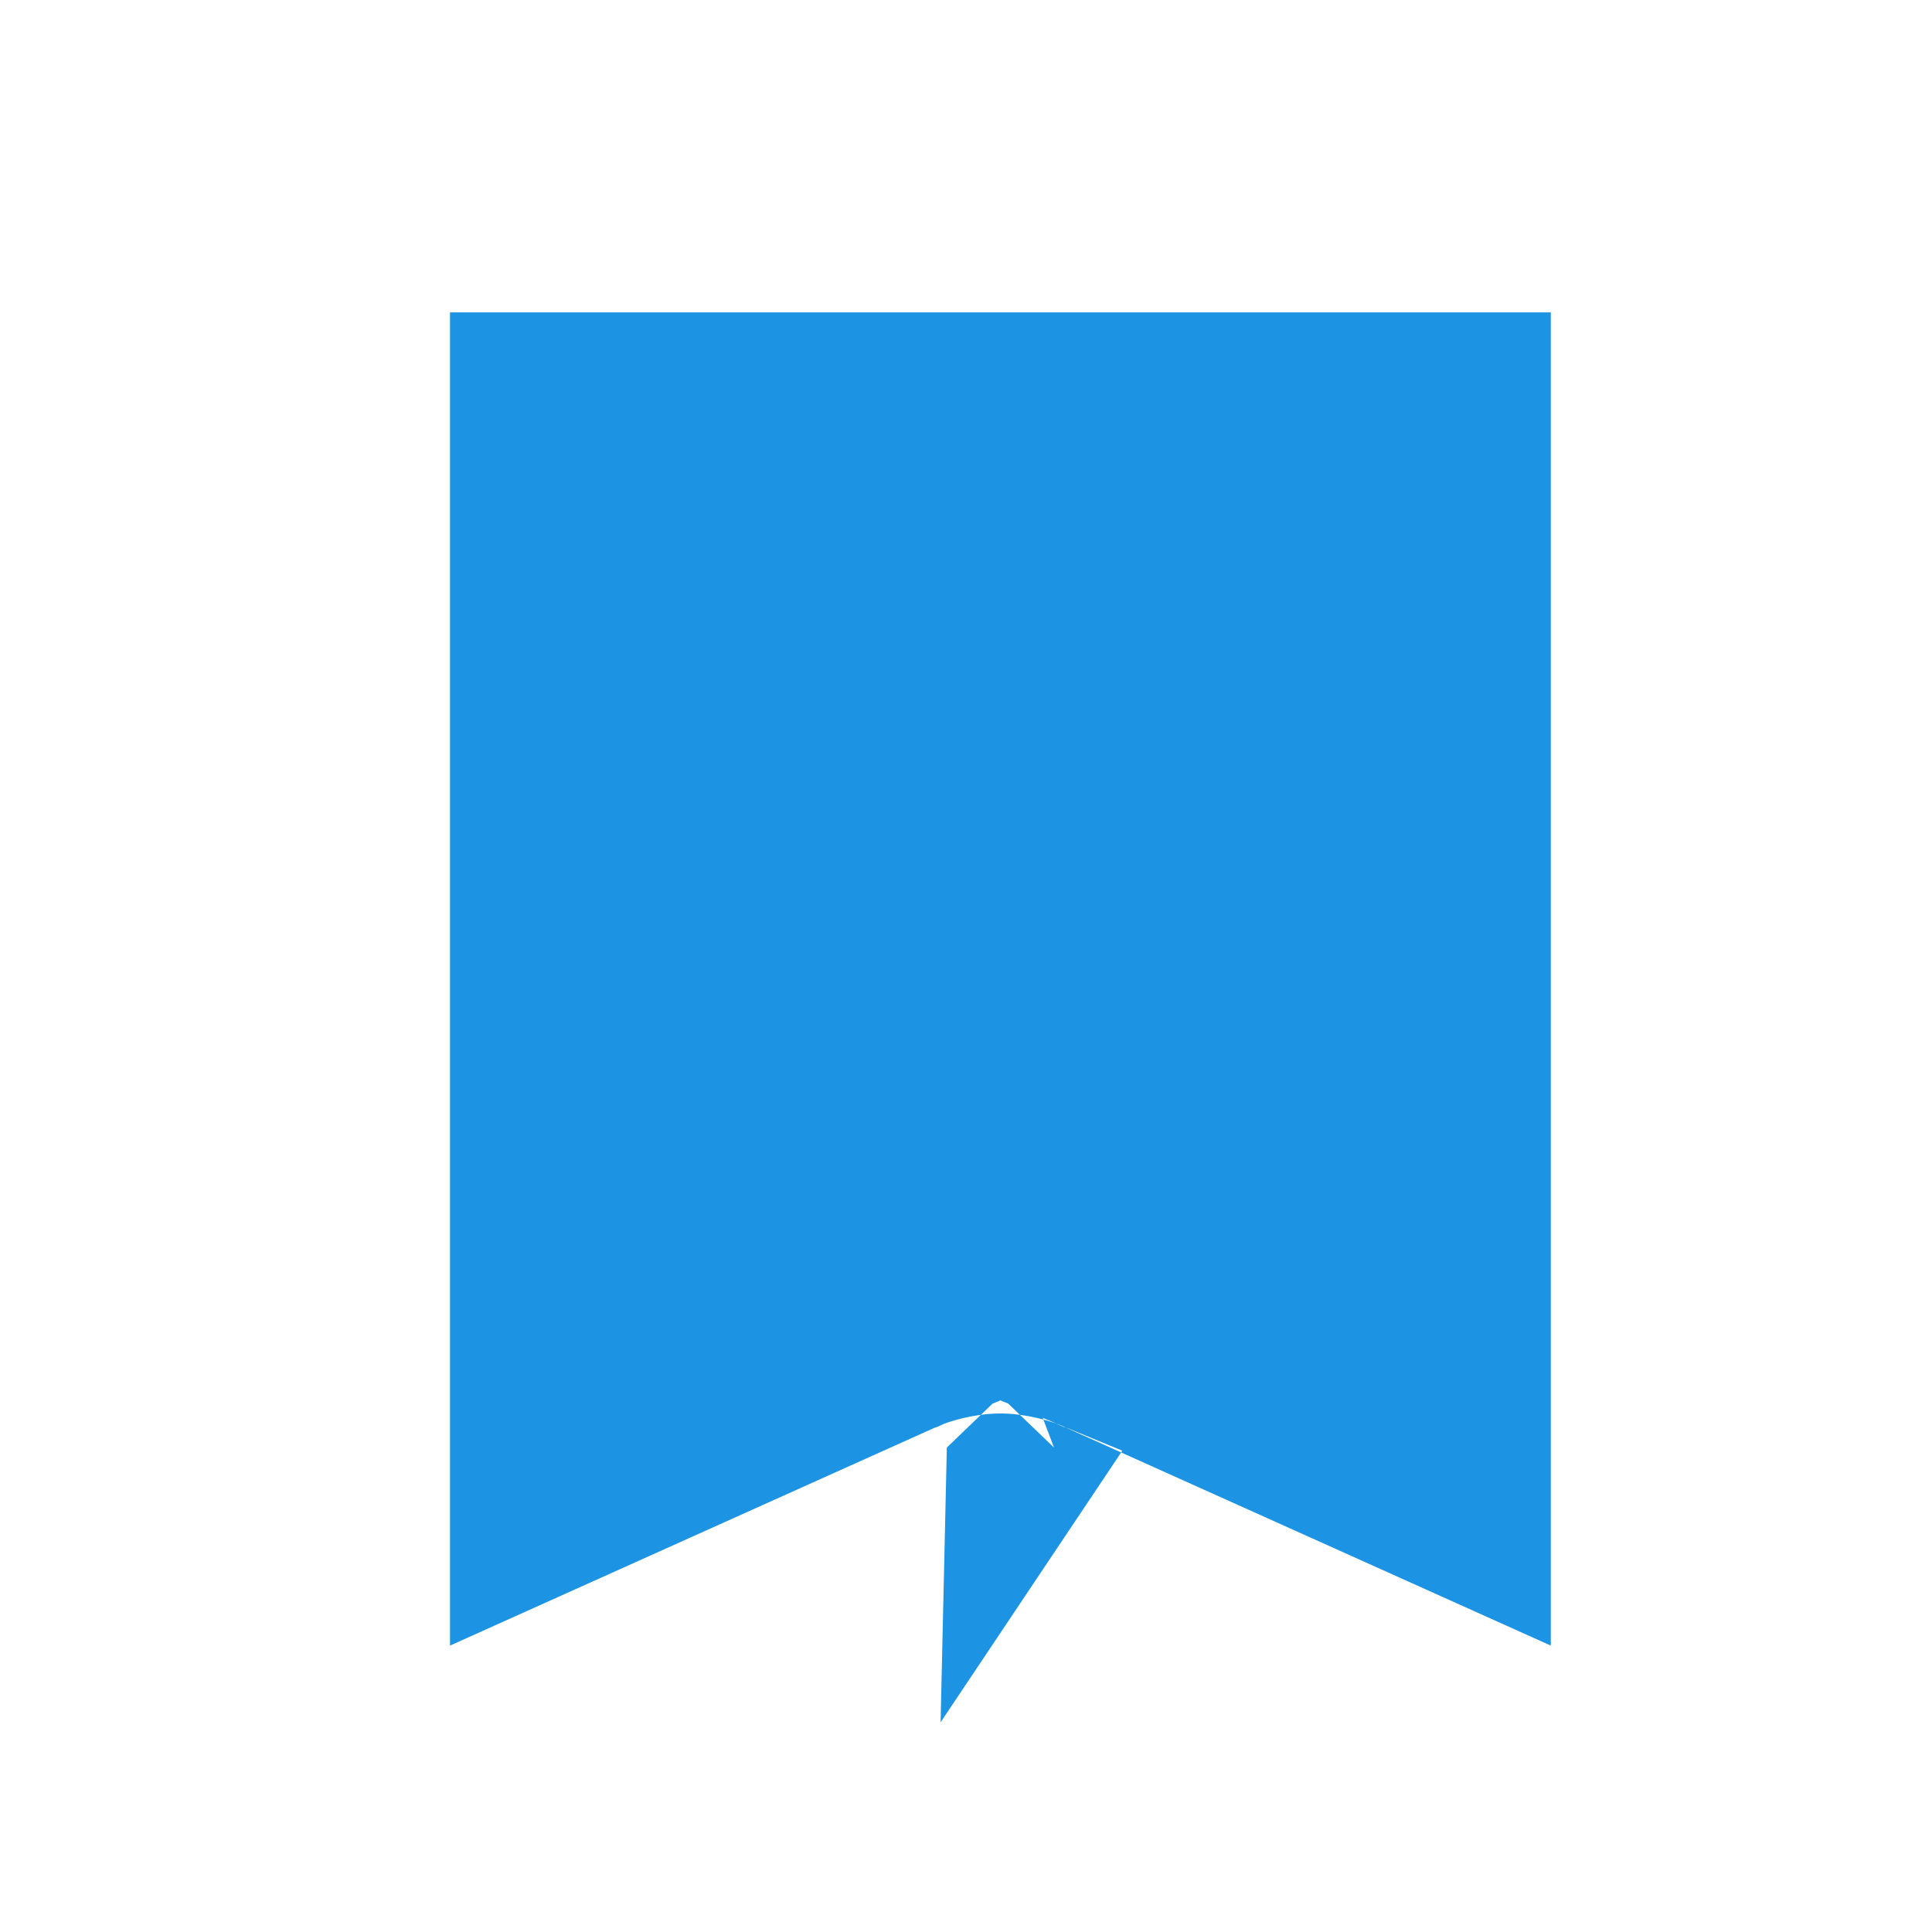
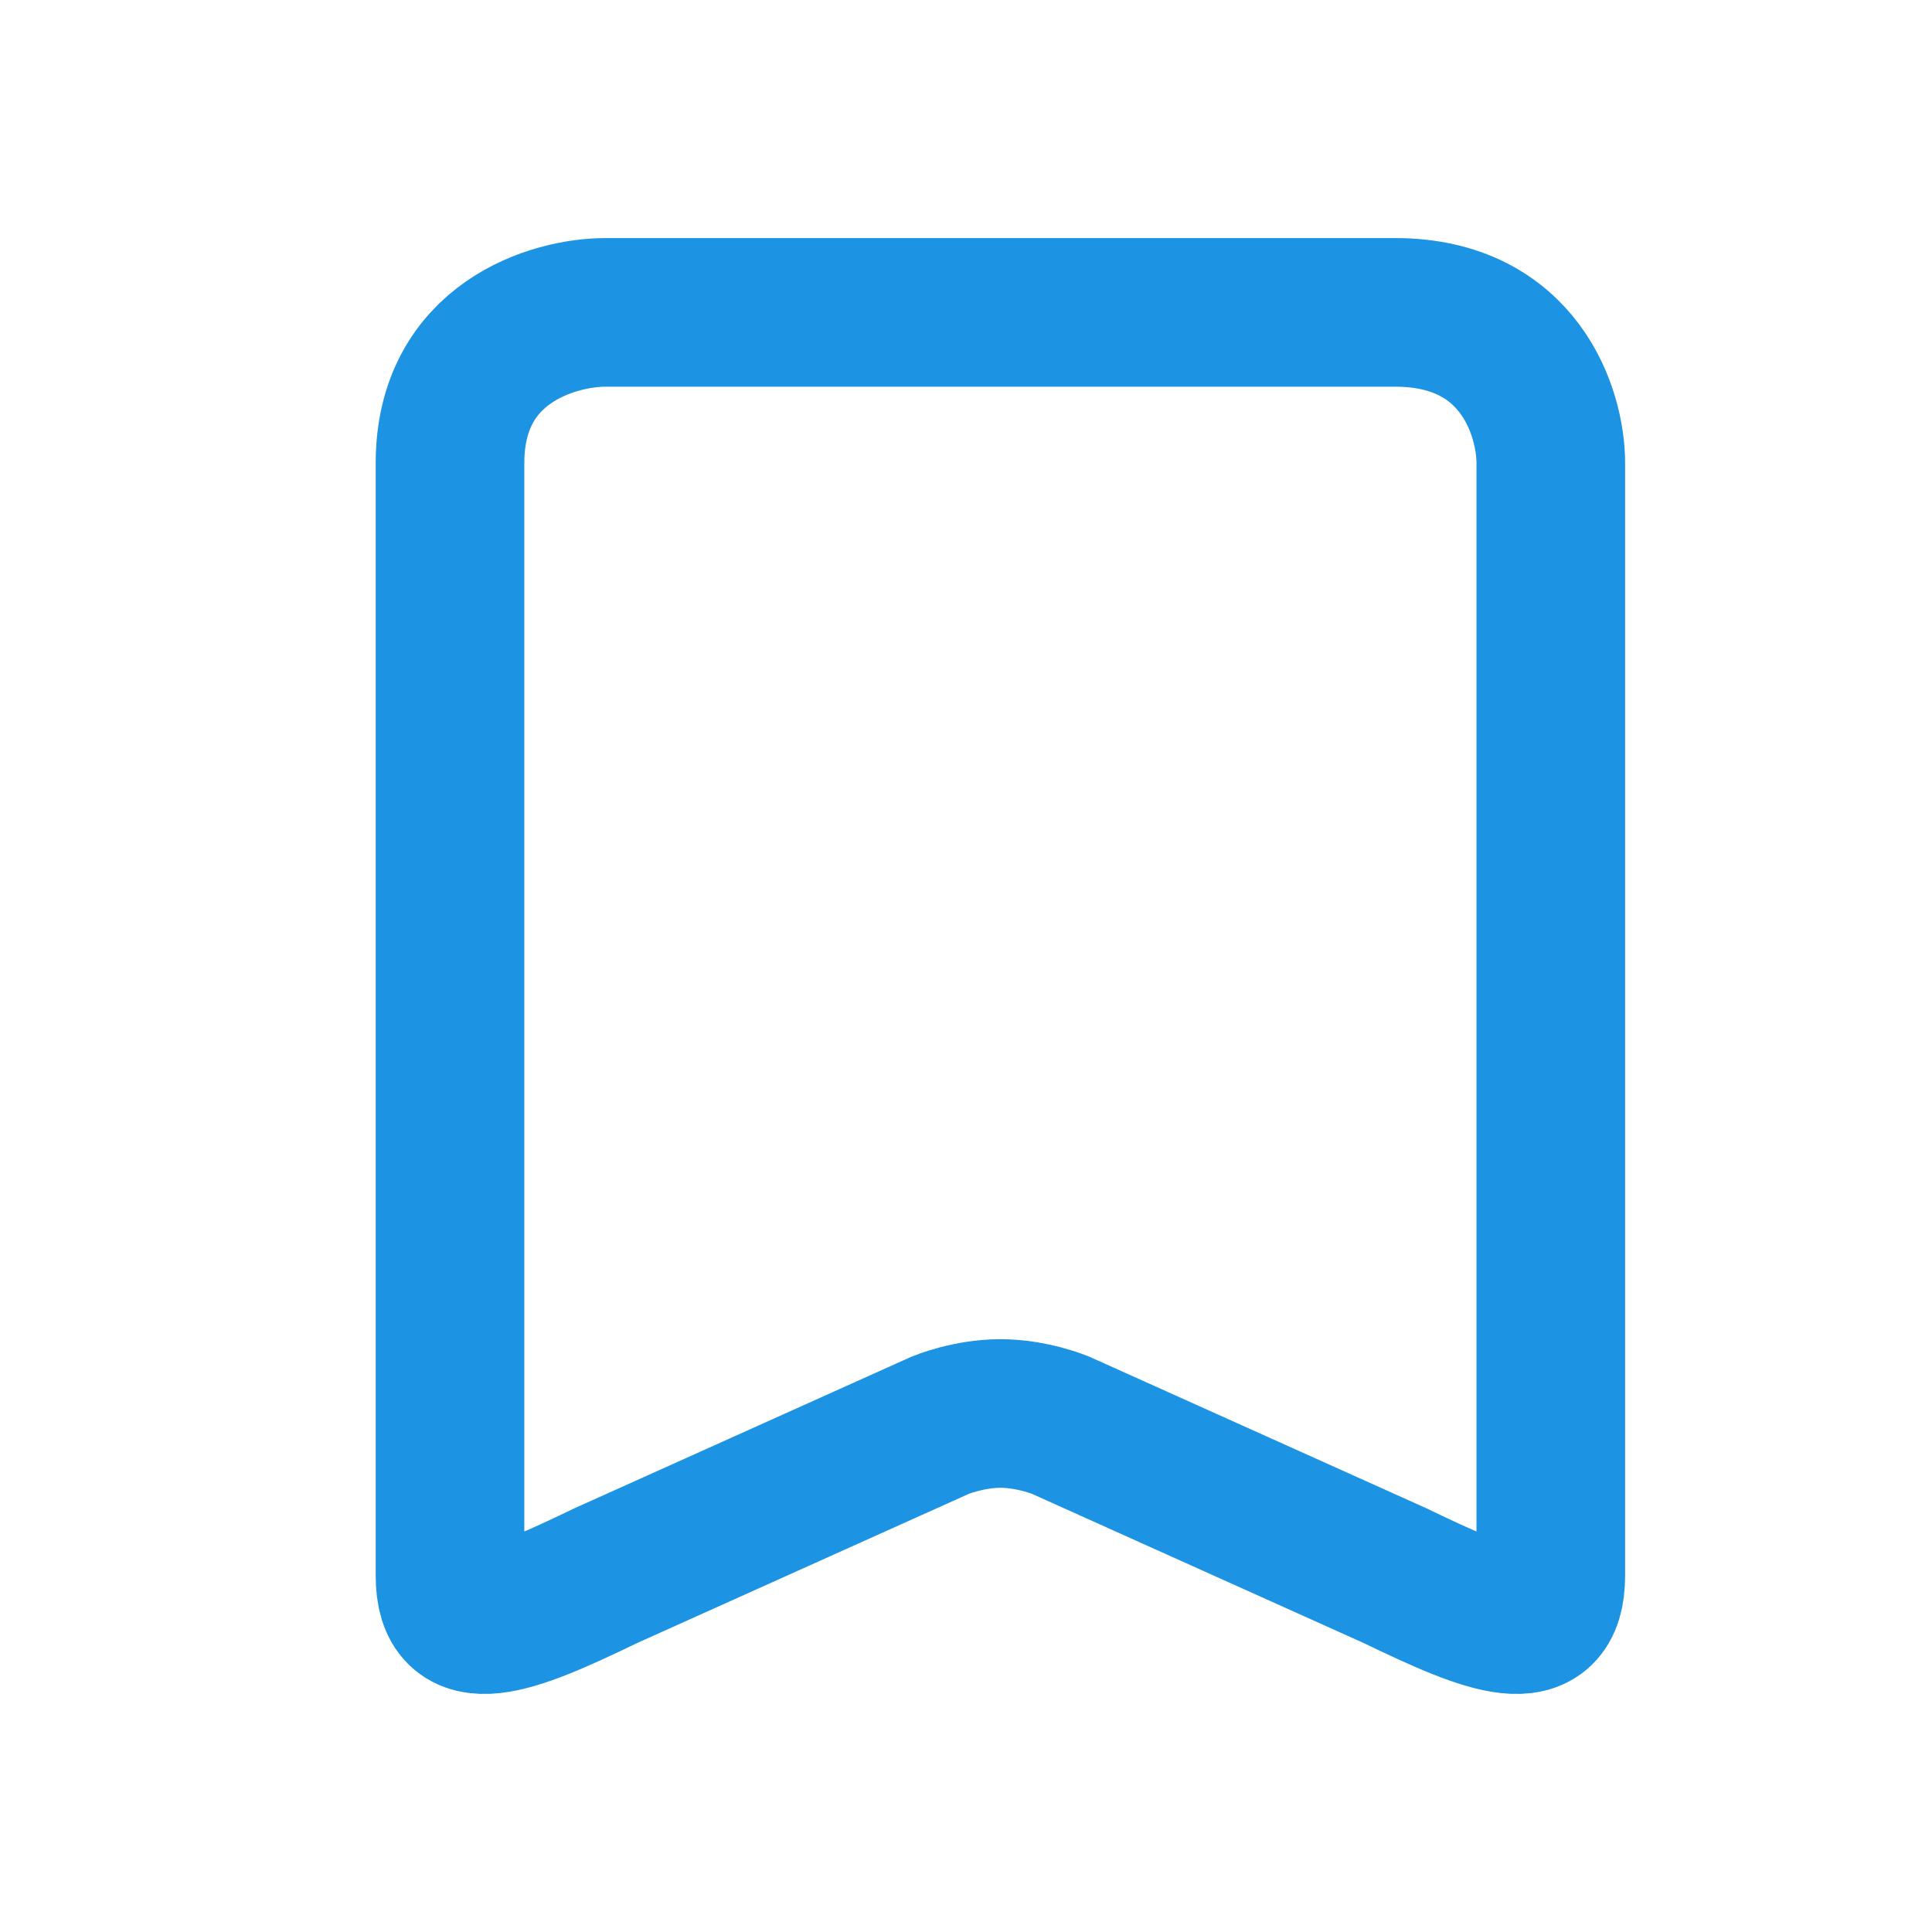
<svg xmlns="http://www.w3.org/2000/svg" width="26" height="26" viewBox="0 0 26 26" fill="none">
-   <path d="M16.87 8.204V15.962L15.909 15.53L15.852 15.504L15.794 15.48L14.268 19.178C15.794 15.48 15.794 15.48 15.793 15.48L15.792 15.479L15.789 15.478L15.783 15.476L15.77 15.47L15.742 15.459C15.723 15.452 15.702 15.443 15.678 15.434C15.632 15.417 15.577 15.396 15.515 15.375C15.392 15.332 15.233 15.281 15.046 15.232C14.695 15.14 14.134 15.022 13.463 15.022C12.792 15.022 12.231 15.14 11.88 15.232C11.693 15.281 11.534 15.332 11.411 15.375C11.349 15.396 11.294 15.417 11.248 15.434C11.224 15.443 11.203 15.452 11.184 15.459L11.156 15.47L11.143 15.476L11.137 15.478L11.134 15.479L11.133 15.48C11.132 15.48 11.132 15.48 12.658 19.178L11.132 15.48L11.074 15.504L11.017 15.53L10.056 15.962V8.204H16.87Z" stroke="#1C93E3" stroke-width="8" />
+   <path d="M18.777 4.204C20.452 4.204 20.87 5.556 20.87 6.231V21.206C20.87 22.142 20.065 21.829 18.777 21.206L14.268 19.178C14.268 19.178 13.89 19.022 13.463 19.022C13.036 19.022 12.658 19.178 12.658 19.178L8.149 21.206C6.861 21.829 6.056 22.142 6.056 21.206V6.231C6.056 4.609 7.451 4.204 8.149 4.204H18.777Z" stroke="#1C93E3" stroke-width="2" />
</svg>
